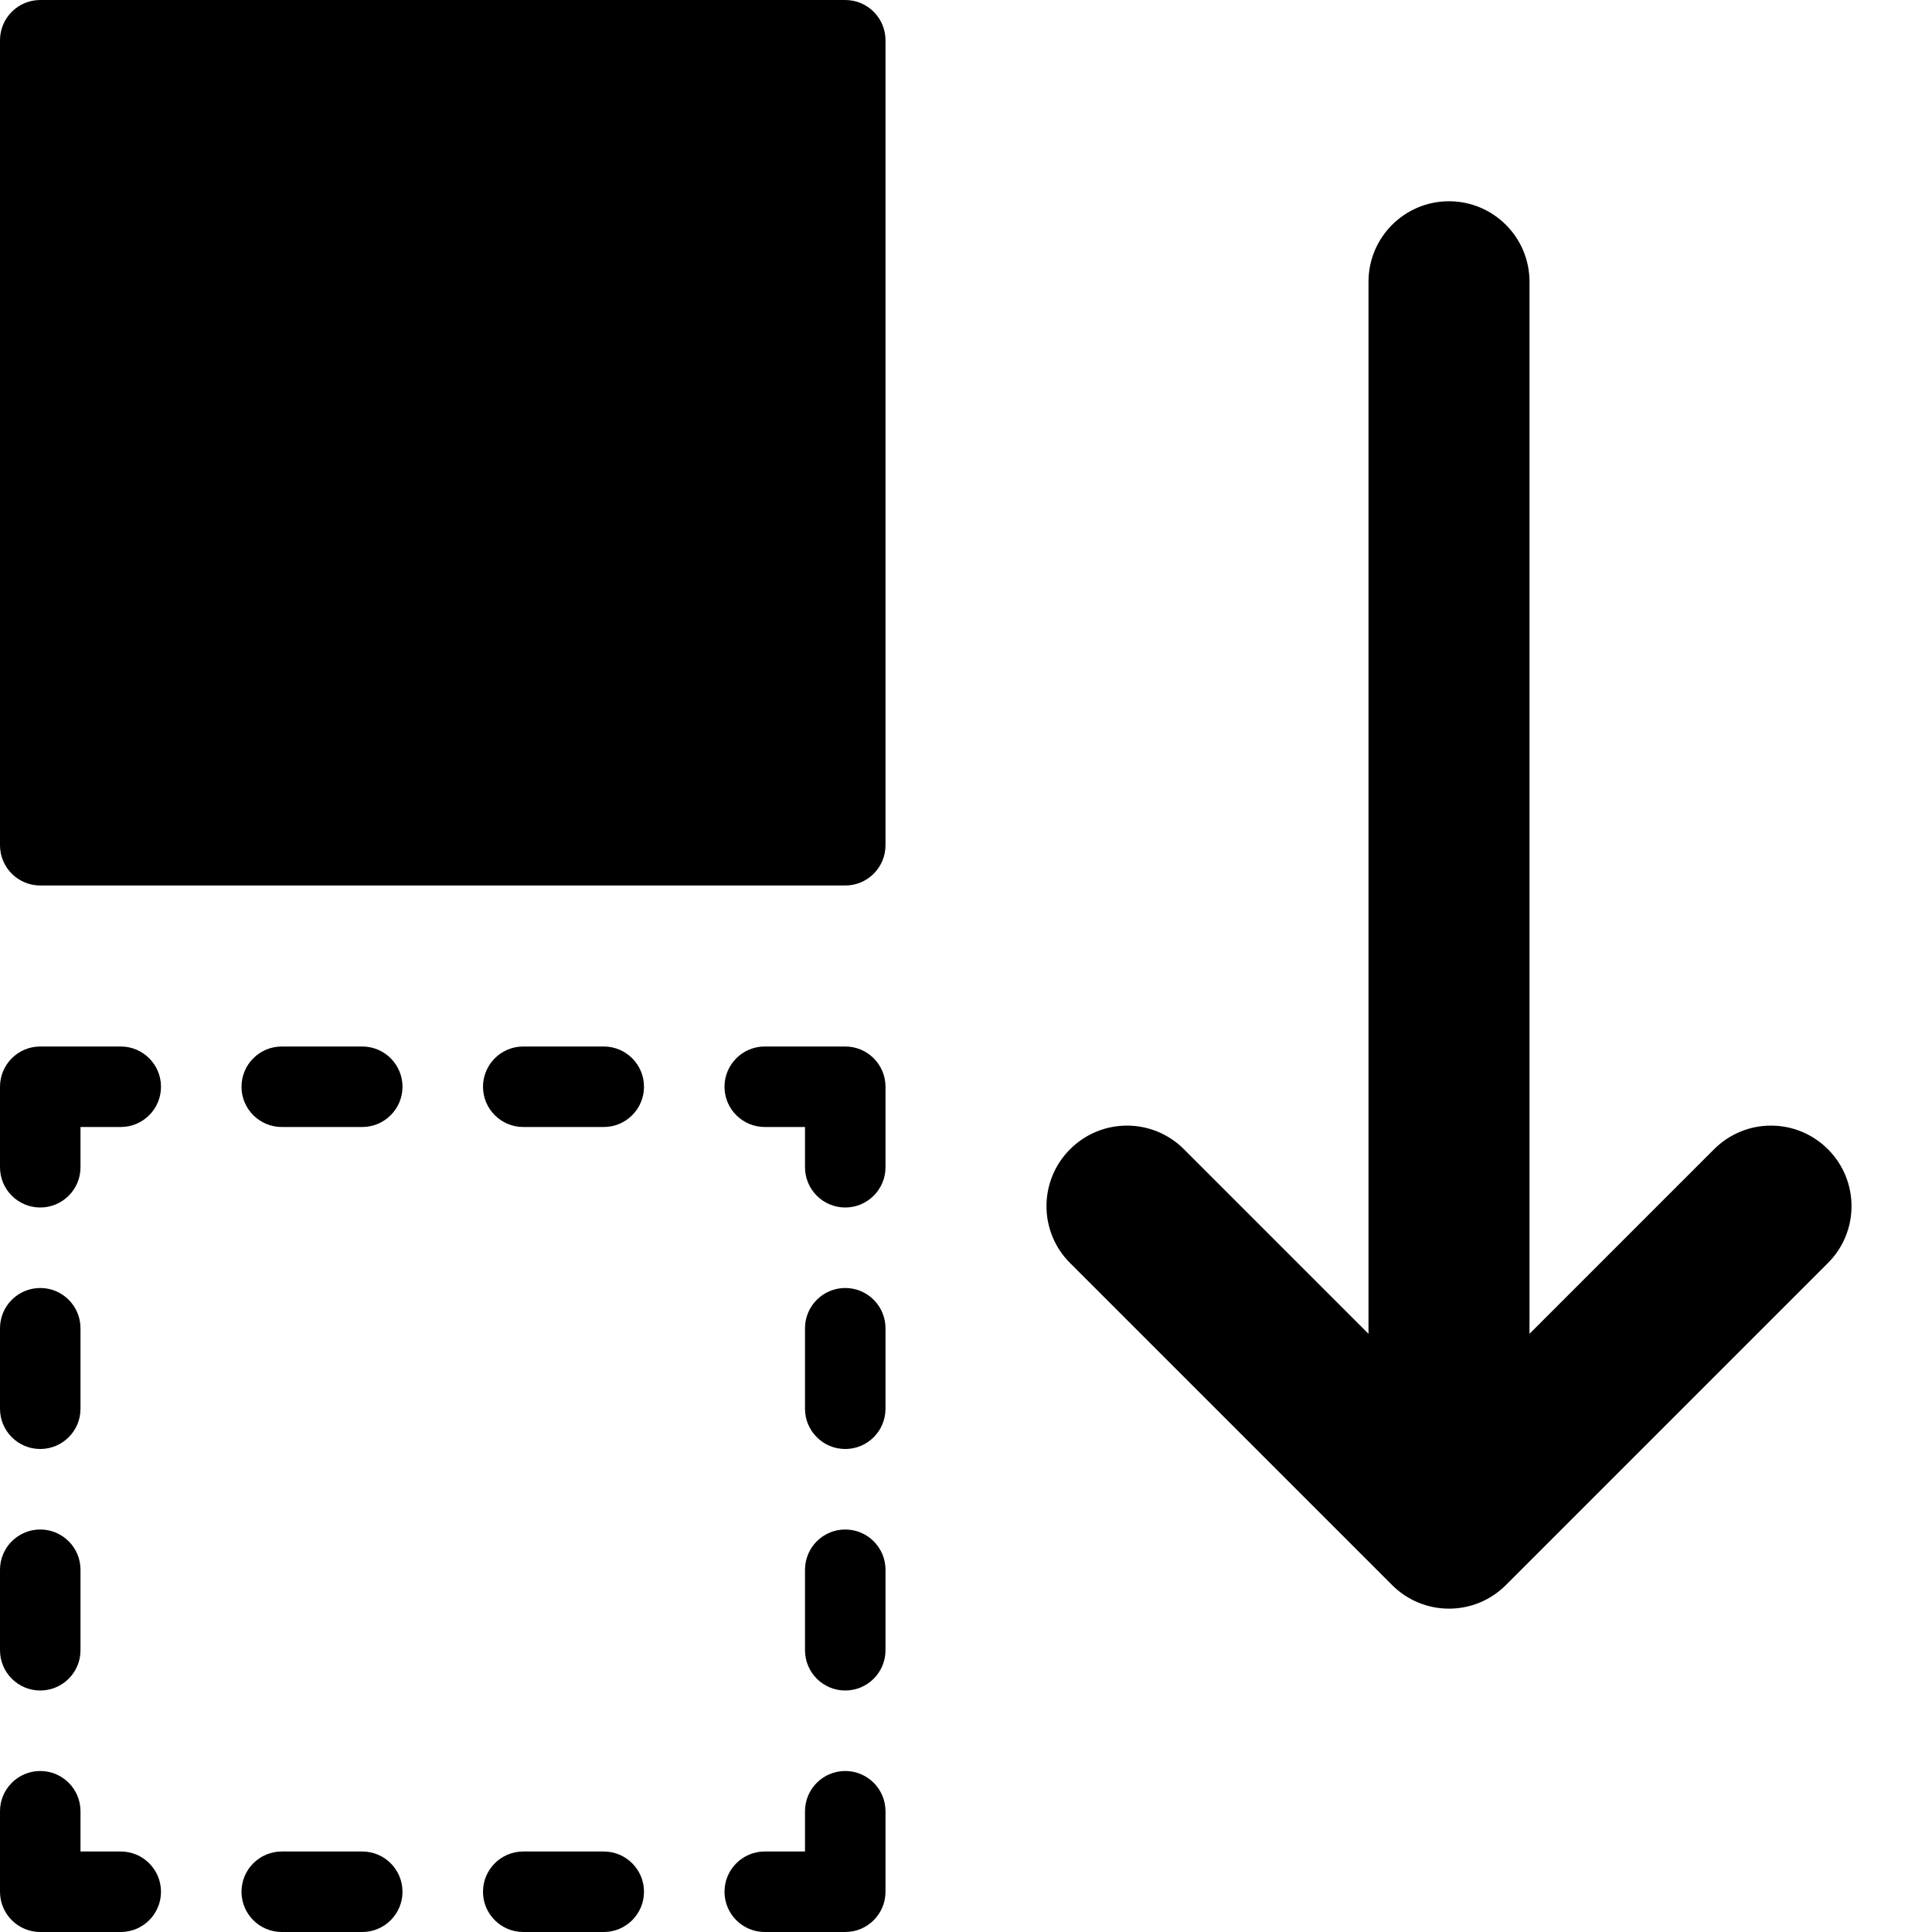
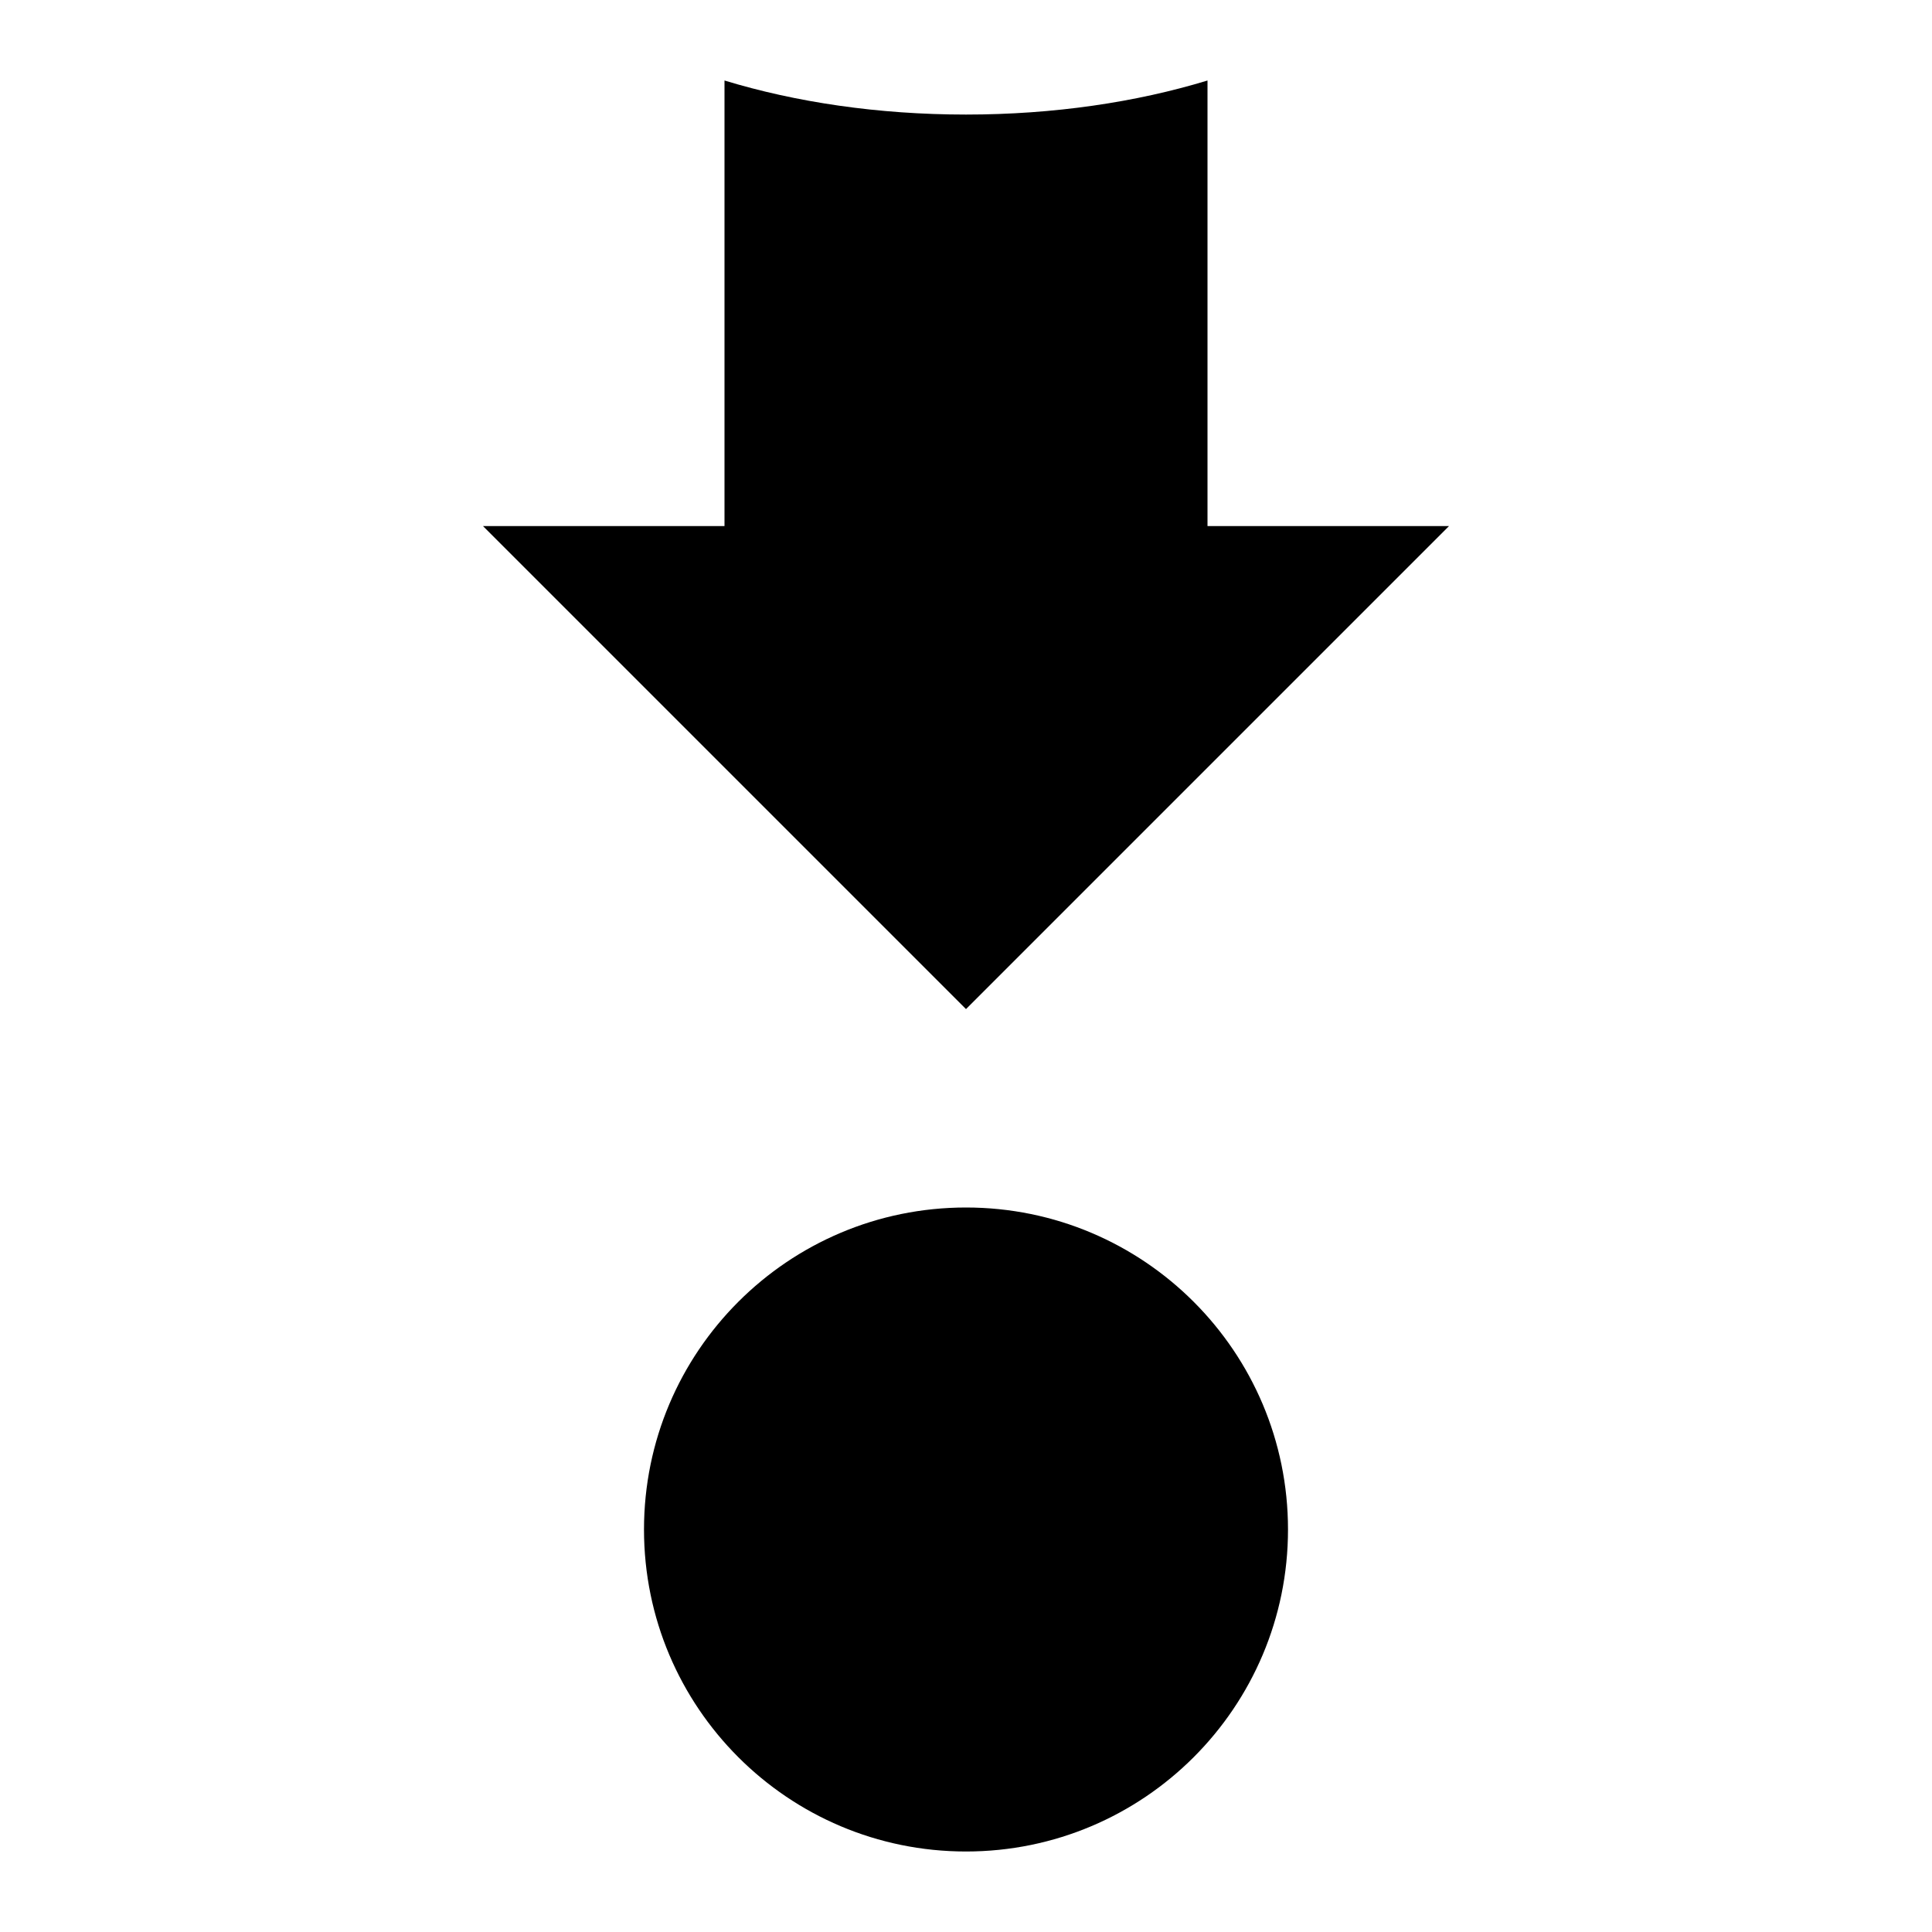
- <svg xmlns="http://www.w3.org/2000/svg" version="1.1" x="0px" y="0px" width="24px" height="24px" viewBox="0 0 24 24" enable-background="new 0 0 24 24" xml:space="preserve">
-   <g id="Filled_Icon">
-     <g>
-       <path d="M1.5,23H1v-0.5C1,22.224,0.776,22,0.5,22S0,22.224,0,22.5v1C0,23.776,0.224,24,0.5,24h1C1.776,24,2,23.776,2,23.5    S1.776,23,1.5,23z" />
-       <path d="M10.5,22c-0.276,0-0.5,0.224-0.5,0.5V23H9.5C9.224,23,9,23.224,9,23.5S9.224,24,9.5,24h1c0.276,0,0.5-0.224,0.5-0.5v-1    C11,22.224,10.776,22,10.5,22z" />
-       <path d="M0.5,21C0.776,21,1,20.776,1,20.5v-1C1,19.224,0.776,19,0.5,19S0,19.224,0,19.5v1C0,20.776,0.224,21,0.5,21z" />
-       <path d="M4.5,23h-1C3.224,23,3,23.224,3,23.5S3.224,24,3.5,24h1C4.776,24,5,23.776,5,23.5S4.776,23,4.5,23z" />
-       <path d="M4.5,13h-1C3.224,13,3,13.224,3,13.5S3.224,14,3.5,14h1C4.776,14,5,13.776,5,13.5S4.776,13,4.5,13z" />
-       <path d="M7.5,23h-1C6.224,23,6,23.224,6,23.5S6.224,24,6.5,24h1C7.776,24,8,23.776,8,23.5S7.776,23,7.5,23z" />
-       <path d="M7.5,13h-1C6.224,13,6,13.224,6,13.5S6.224,14,6.5,14h1C7.776,14,8,13.776,8,13.5S7.776,13,7.5,13z" />
-       <path d="M10.5,13h-1C9.224,13,9,13.224,9,13.5S9.224,14,9.5,14H10v0.5c0,0.276,0.224,0.5,0.5,0.5s0.5-0.224,0.5-0.5v-1    C11,13.224,10.776,13,10.5,13z" />
-       <path d="M10.5,16c-0.276,0-0.5,0.224-0.5,0.5v1c0,0.276,0.224,0.5,0.5,0.5s0.5-0.224,0.5-0.5v-1C11,16.224,10.776,16,10.5,16z" />
-       <path d="M1.5,13h-1C0.224,13,0,13.224,0,13.5v1C0,14.776,0.224,15,0.5,15S1,14.776,1,14.5V14h0.5C1.776,14,2,13.776,2,13.5    S1.776,13,1.5,13z" />
-       <path d="M0.5,18C0.776,18,1,17.776,1,17.5v-1C1,16.224,0.776,16,0.5,16S0,16.224,0,16.5v1C0,17.776,0.224,18,0.5,18z" />
-       <path d="M10.5,19c-0.276,0-0.5,0.224-0.5,0.5v1c0,0.276,0.224,0.5,0.5,0.5s0.5-0.224,0.5-0.5v-1C11,19.224,10.776,19,10.5,19z" />
-       <path d="M10.5,0h-10C0.224,0,0,0.224,0,0.5v10C0,10.776,0.224,11,0.5,11h10c0.276,0,0.5-0.224,0.5-0.5v-10    C11,0.224,10.776,0,10.5,0z" />
-       <path d="M22.707,14.276c-0.391-0.391-1.023-0.391-1.414,0L19,16.569V3.5c0-0.552-0.448-1-1-1s-1,0.448-1,1v13.069l-2.293-2.293    c-0.391-0.391-1.023-0.391-1.414,0c-0.391,0.391-0.391,1.024,0,1.414l4,4c0.391,0.391,1.023,0.391,1.414,0l4-4    C23.098,15.3,23.098,14.667,22.707,14.276z" />
+ <svg xmlns="http://www.w3.org/2000/svg" width="24px" height="24px" viewBox="0 0 24 24" version="1.1">
+   <defs />
+   <g id="Page-1" stroke="none" stroke-width="1" fill="none" fill-rule="evenodd">
+     <g id="step-into" transform="translate(6, 1)" fill-rule="nonzero" fill="#000000">
+       <g id="Page-1">
+         <circle id="Oval" cx="6" cy="18" r="4" />
+         <path d="M9,6 L9,11.535 C8.117,11.266 7.093,11.112 6,11.112 C4.907,11.112 3.883,11.266 3,11.535 L3,6 L0,6 L6,-8e-07 L12,6 L9,6 Z" id="Combined-Shape" transform="translate(6, 5.767564) scale(-1, 1) rotate(-180) translate(-6, -5.767564) " />
+       </g>
    </g>
  </g>
-   <g id="Invisible_Shape">
-     <rect fill="none" width="24" height="24" />
-   </g>
</svg>
